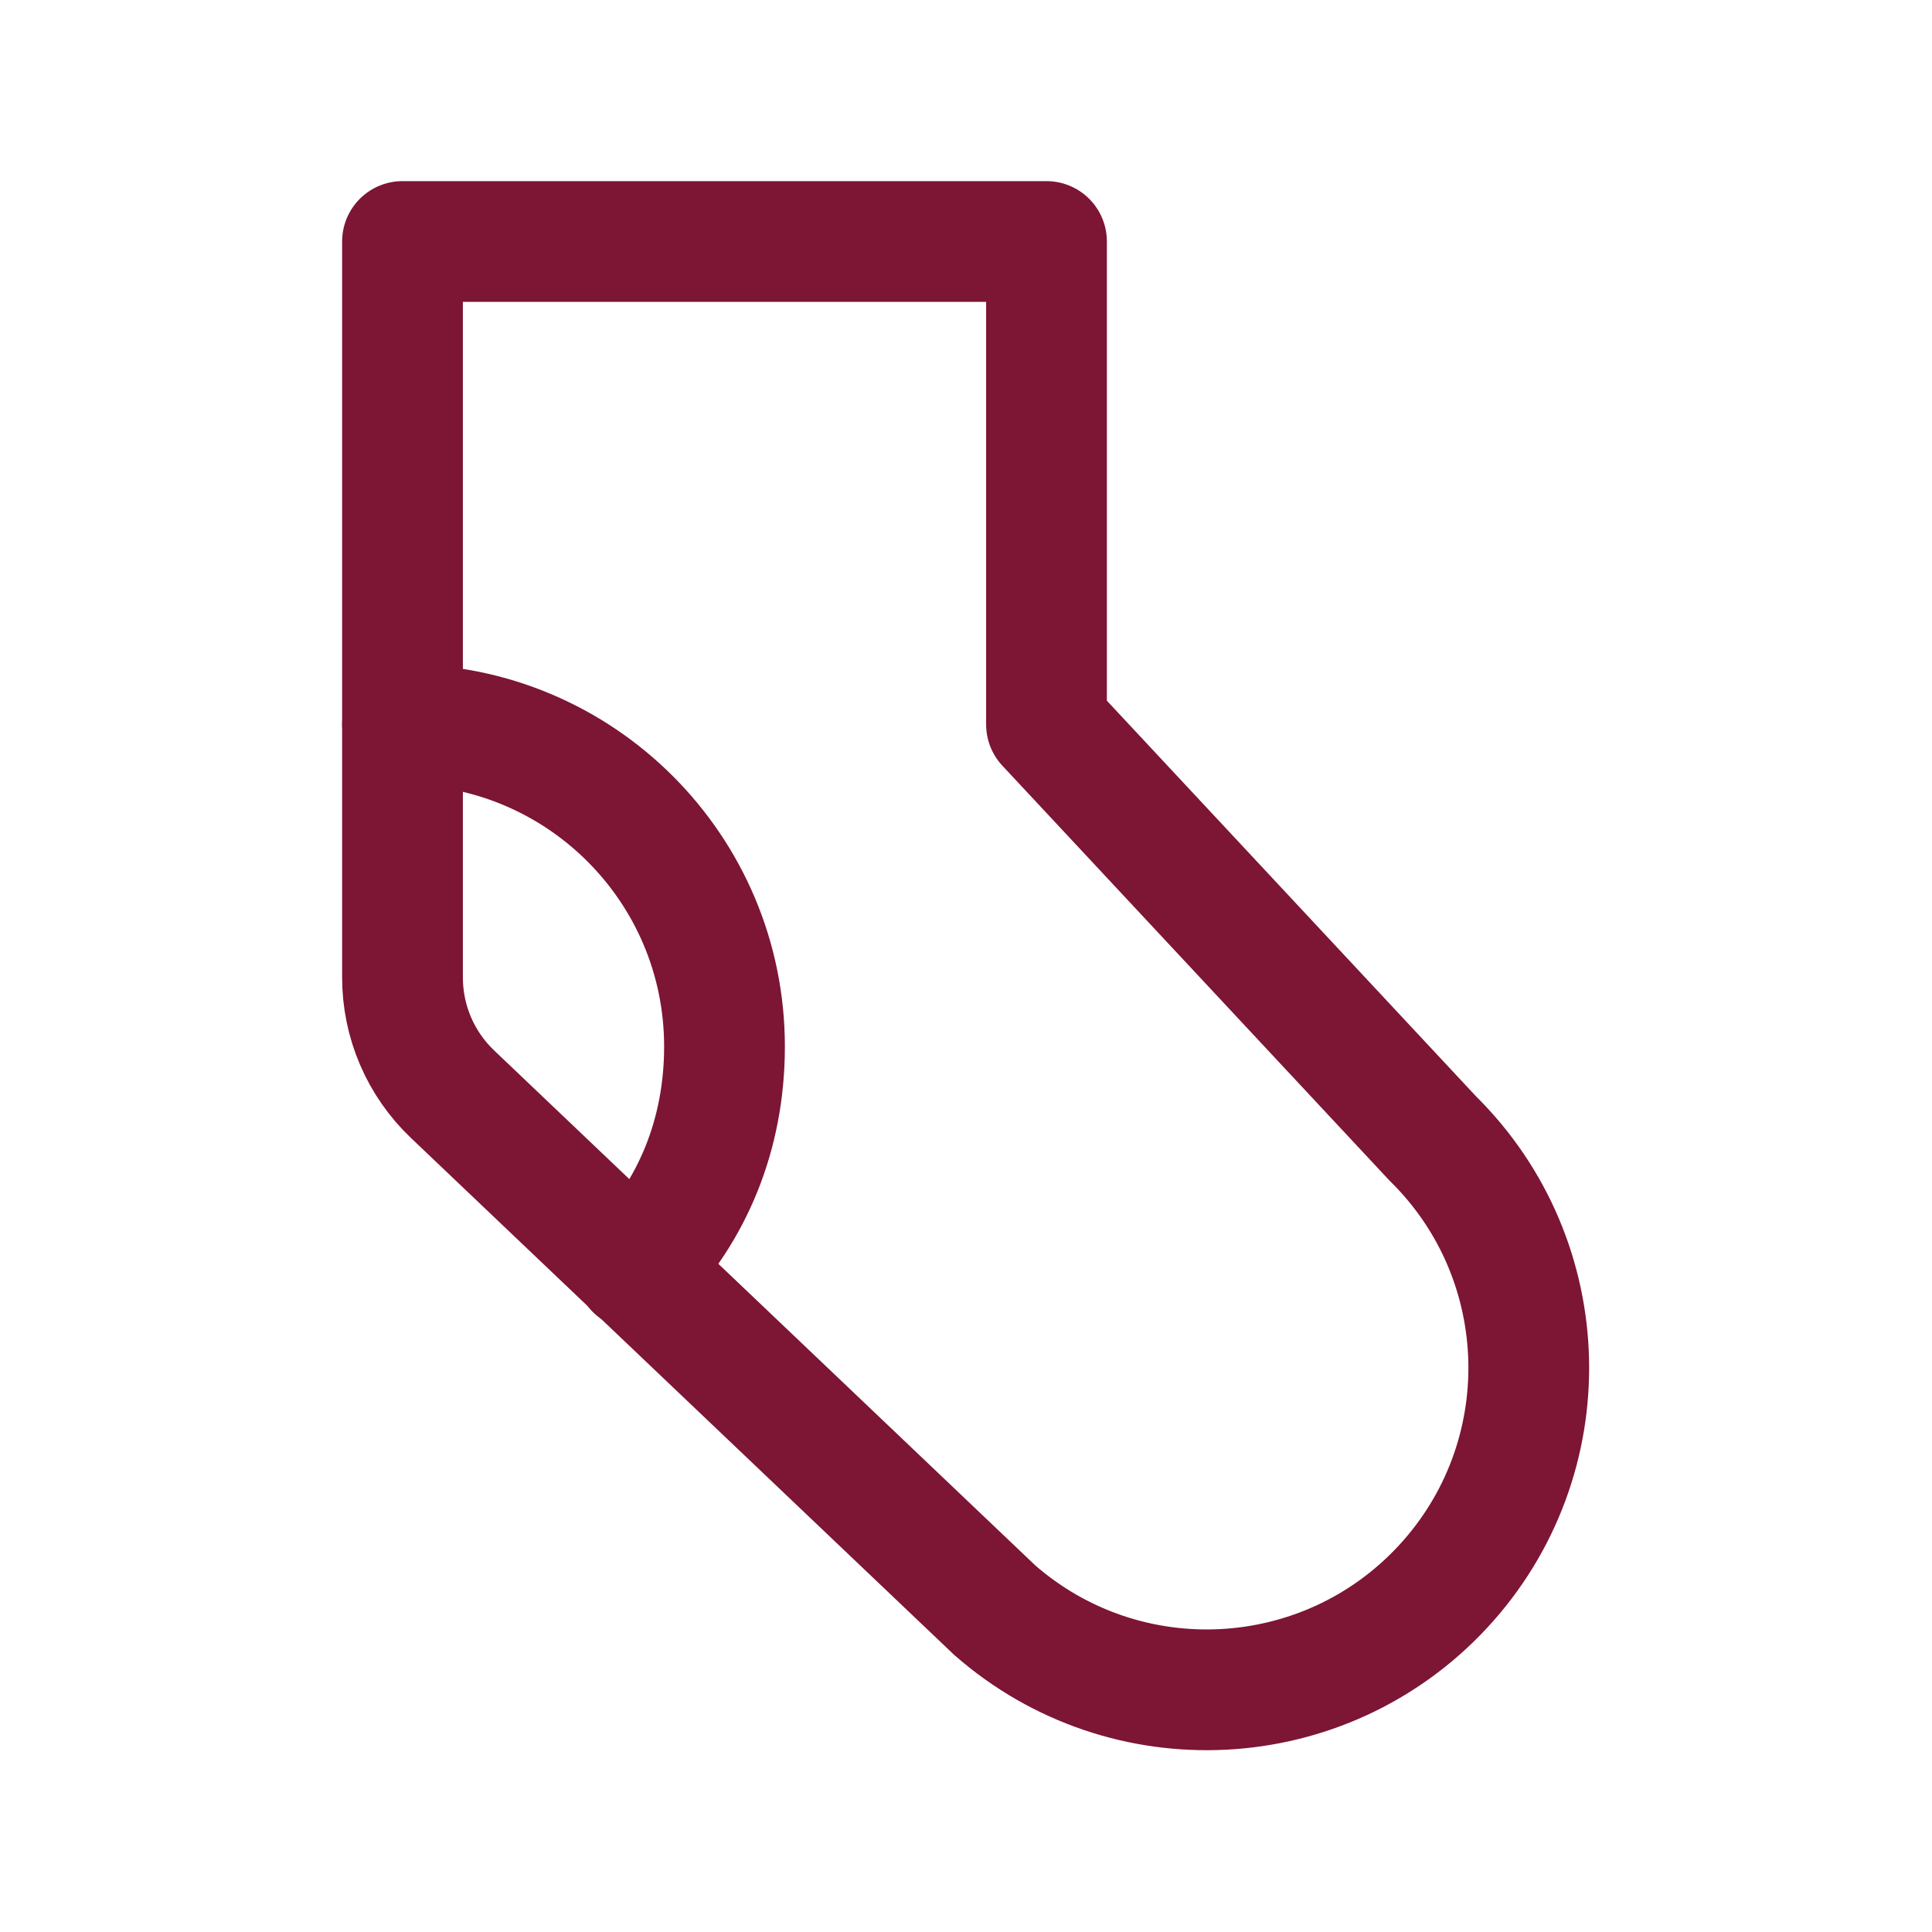
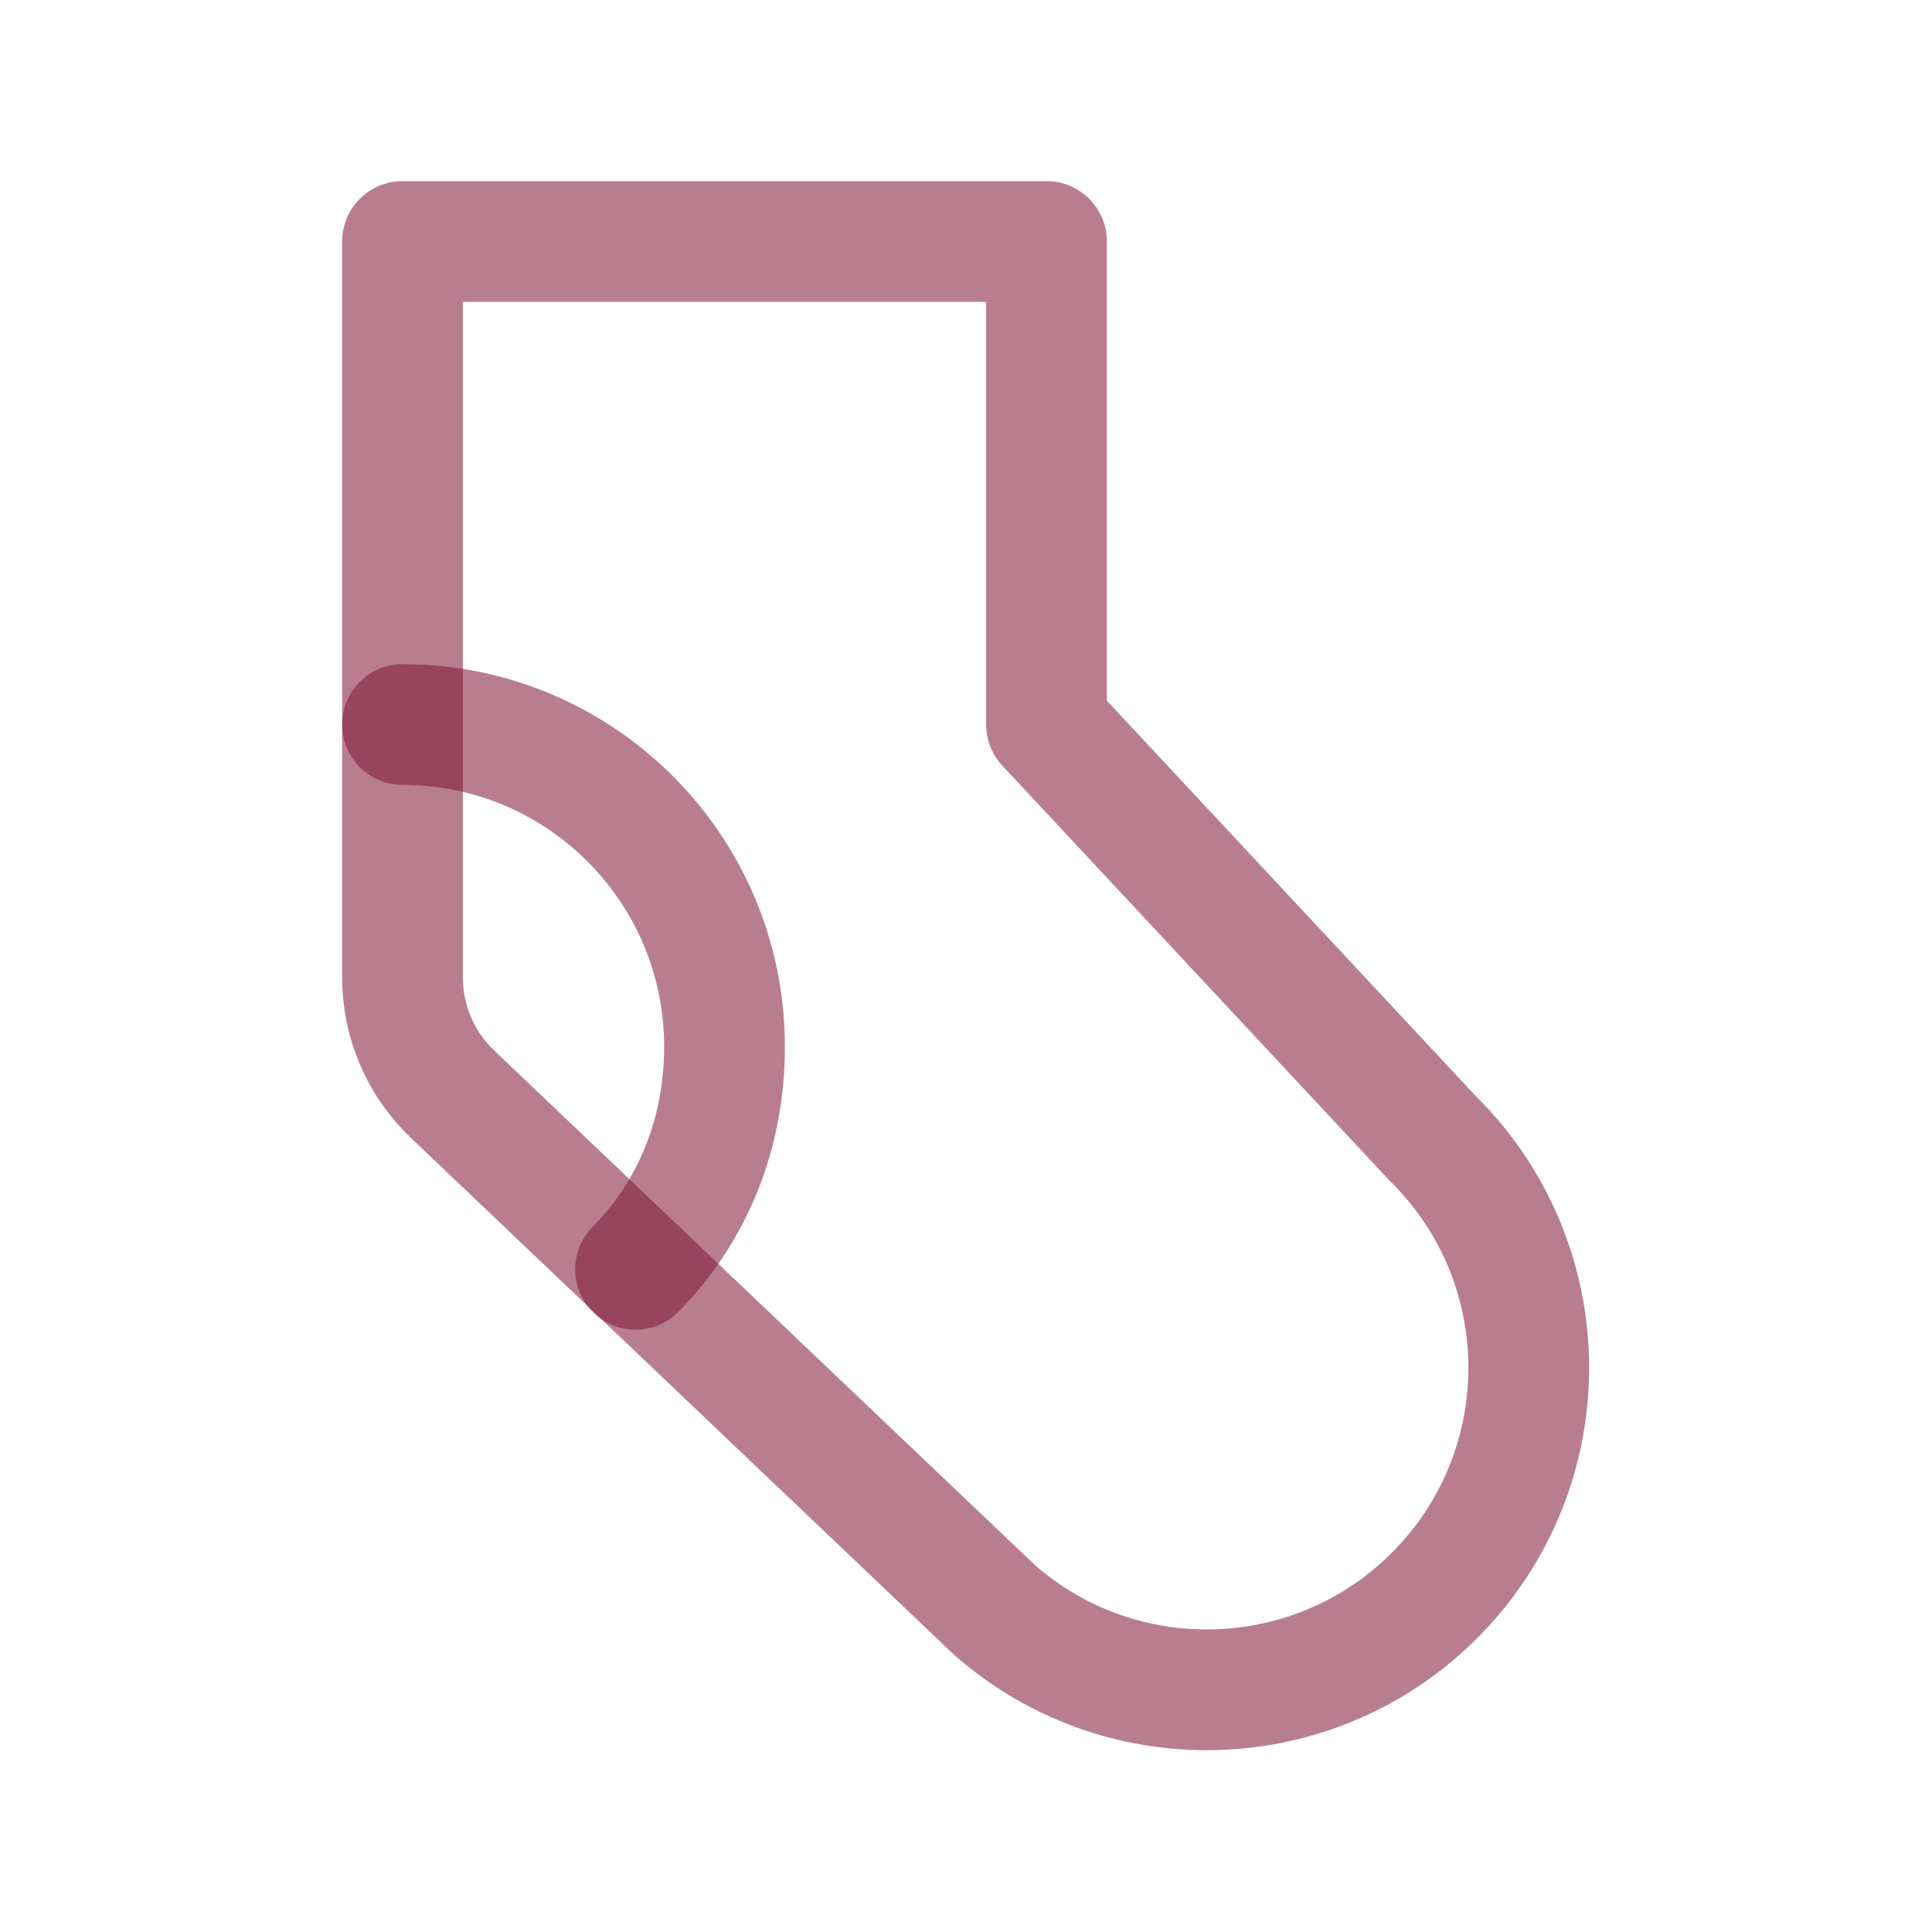
- <svg xmlns="http://www.w3.org/2000/svg" width="24" height="24" viewBox="0 0 24 24" fill="none" stroke="#7d1535" stroke-width="1.5" stroke-linecap="round" stroke-linejoin="round">
+ <svg xmlns="http://www.w3.org/2000/svg" width="24" height="24" viewBox="0 0 24 24" fill="none" stroke="rgba(125, 21, 53, 0.55)" stroke-width="1.5" stroke-linecap="round" stroke-linejoin="round">
  <path stroke="none" d="M0 0h24v24H0z" fill="none" />
  <path d="M13 3v6l4.798 5.142a4 4 0 0 1 -5.441 5.86l-6.736 -6.41a2 2 0 0 1 -.621 -1.451v-9.141h8" />
  <path d="M7.895 15.768c.708 -.721 1.105 -1.677 1.105 -2.768a4 4 0 0 0 -4 -4" />
</svg>
